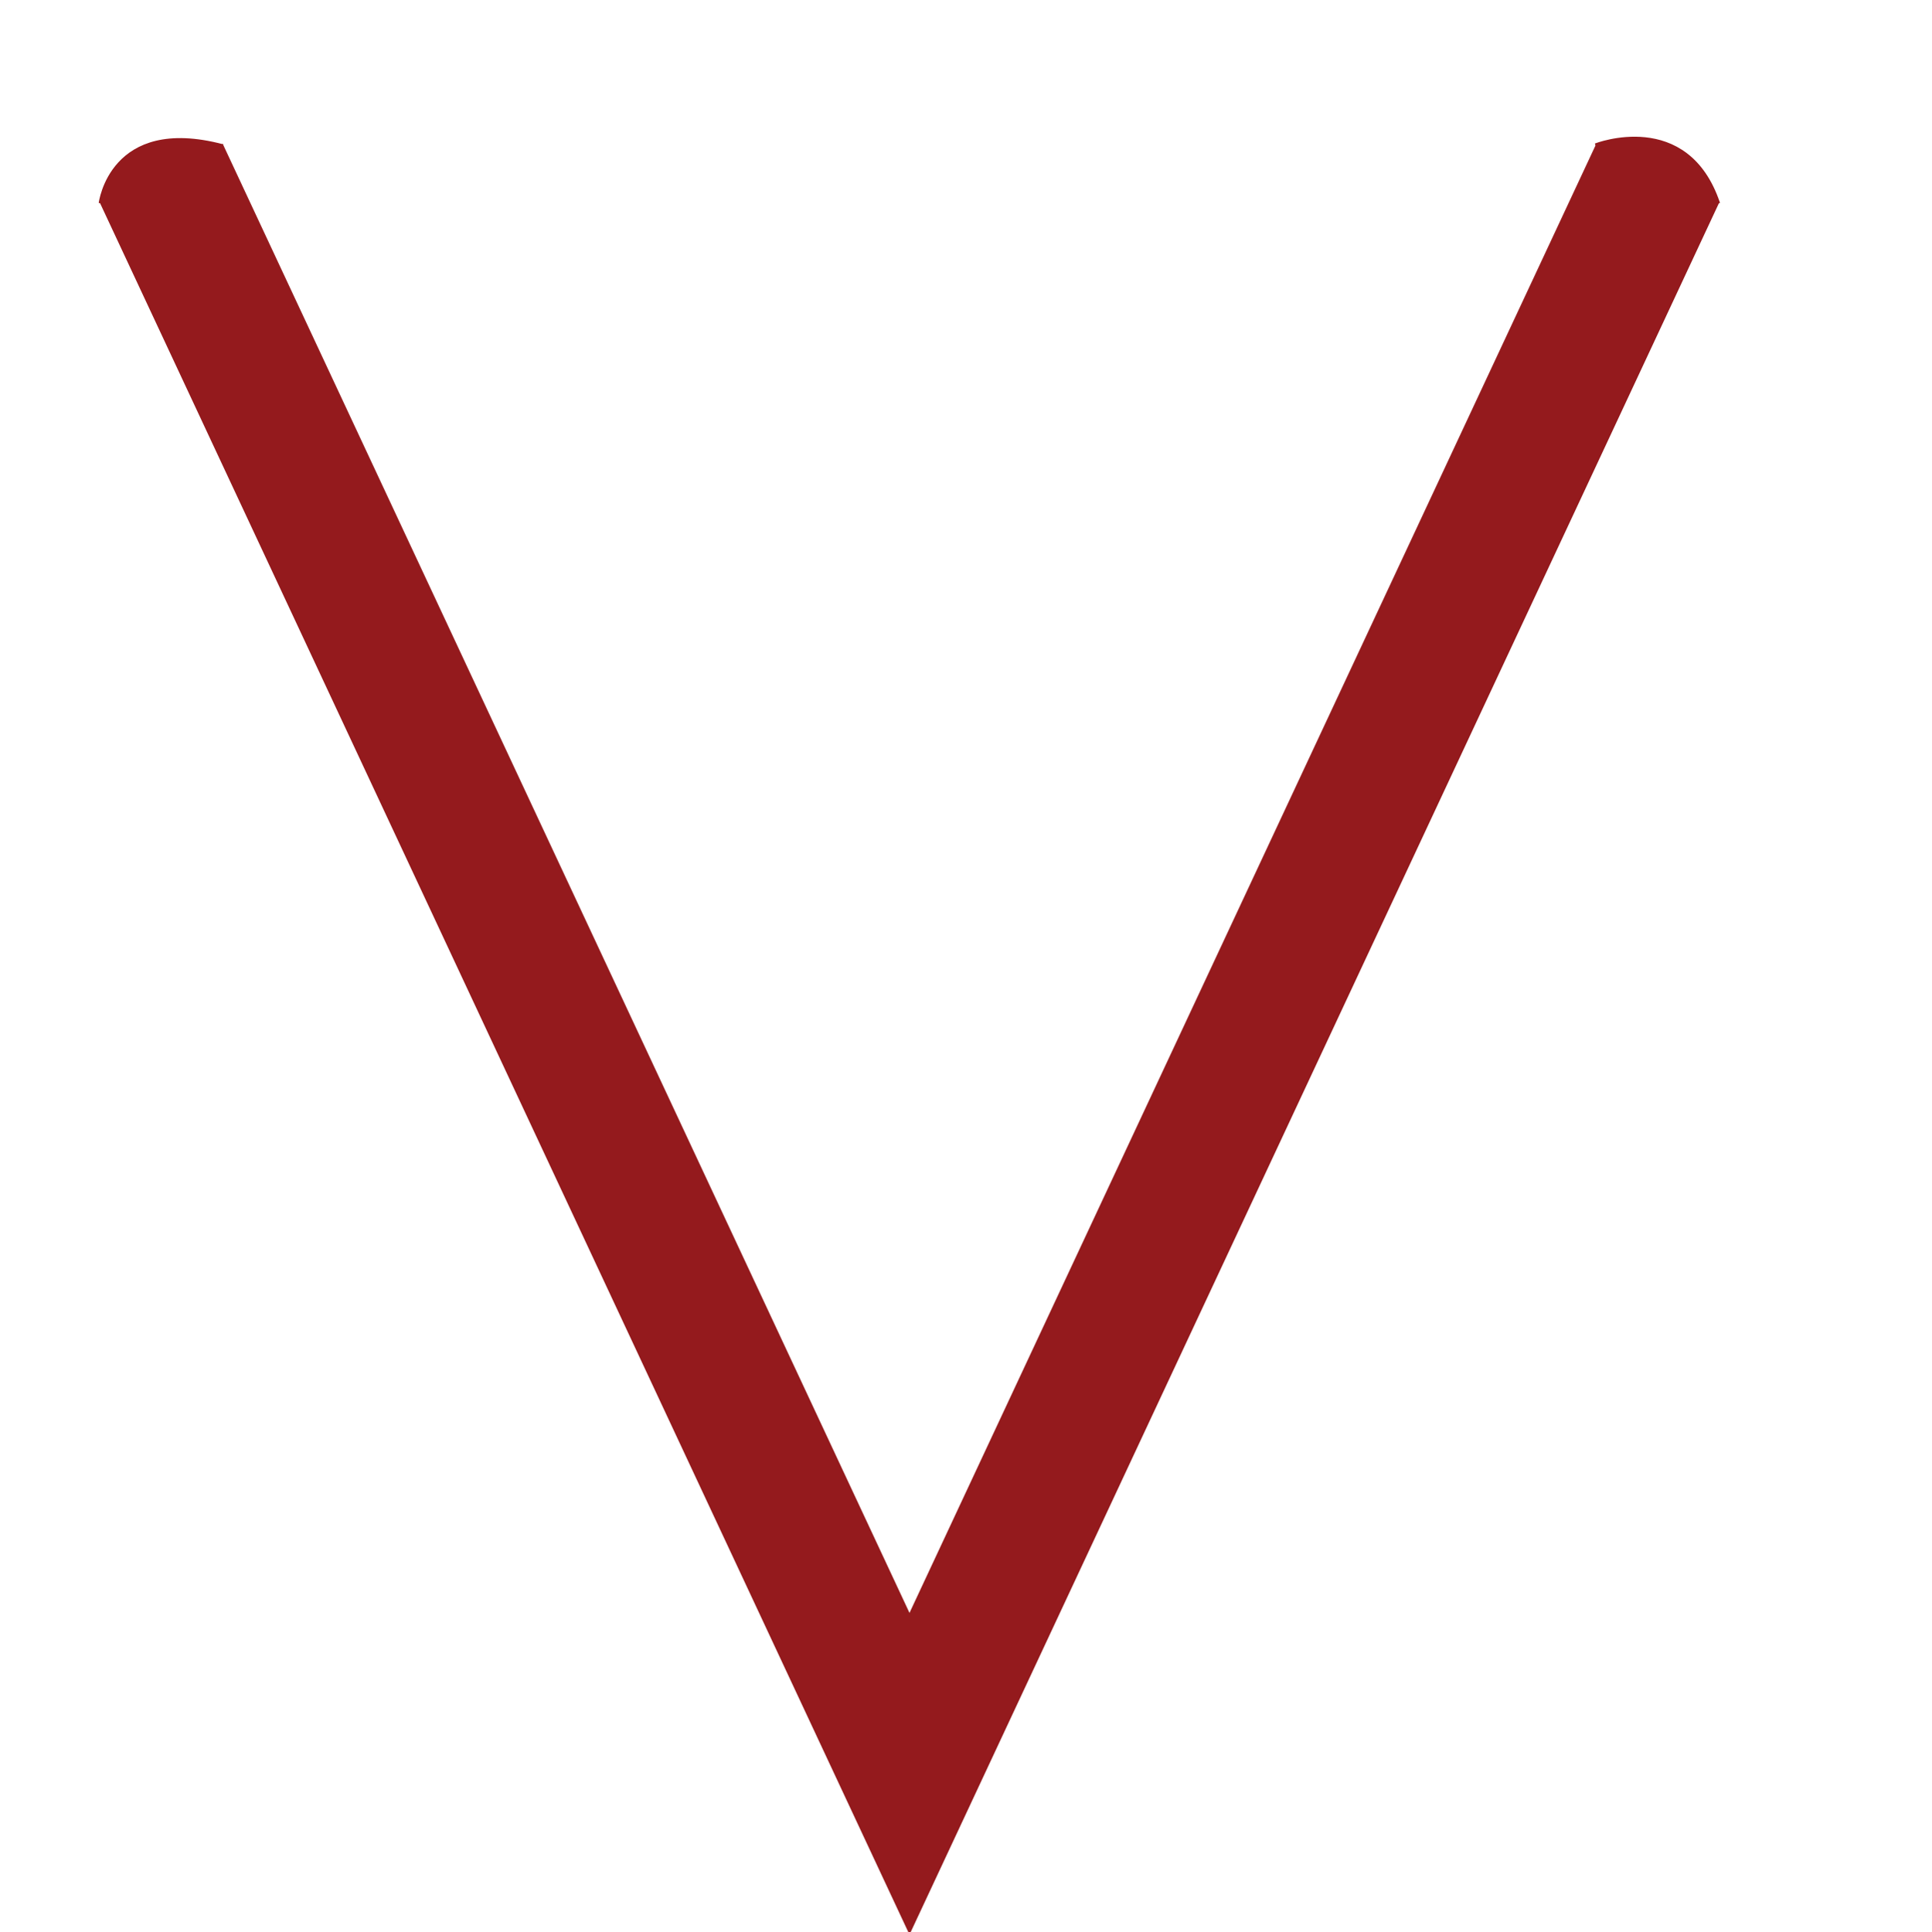
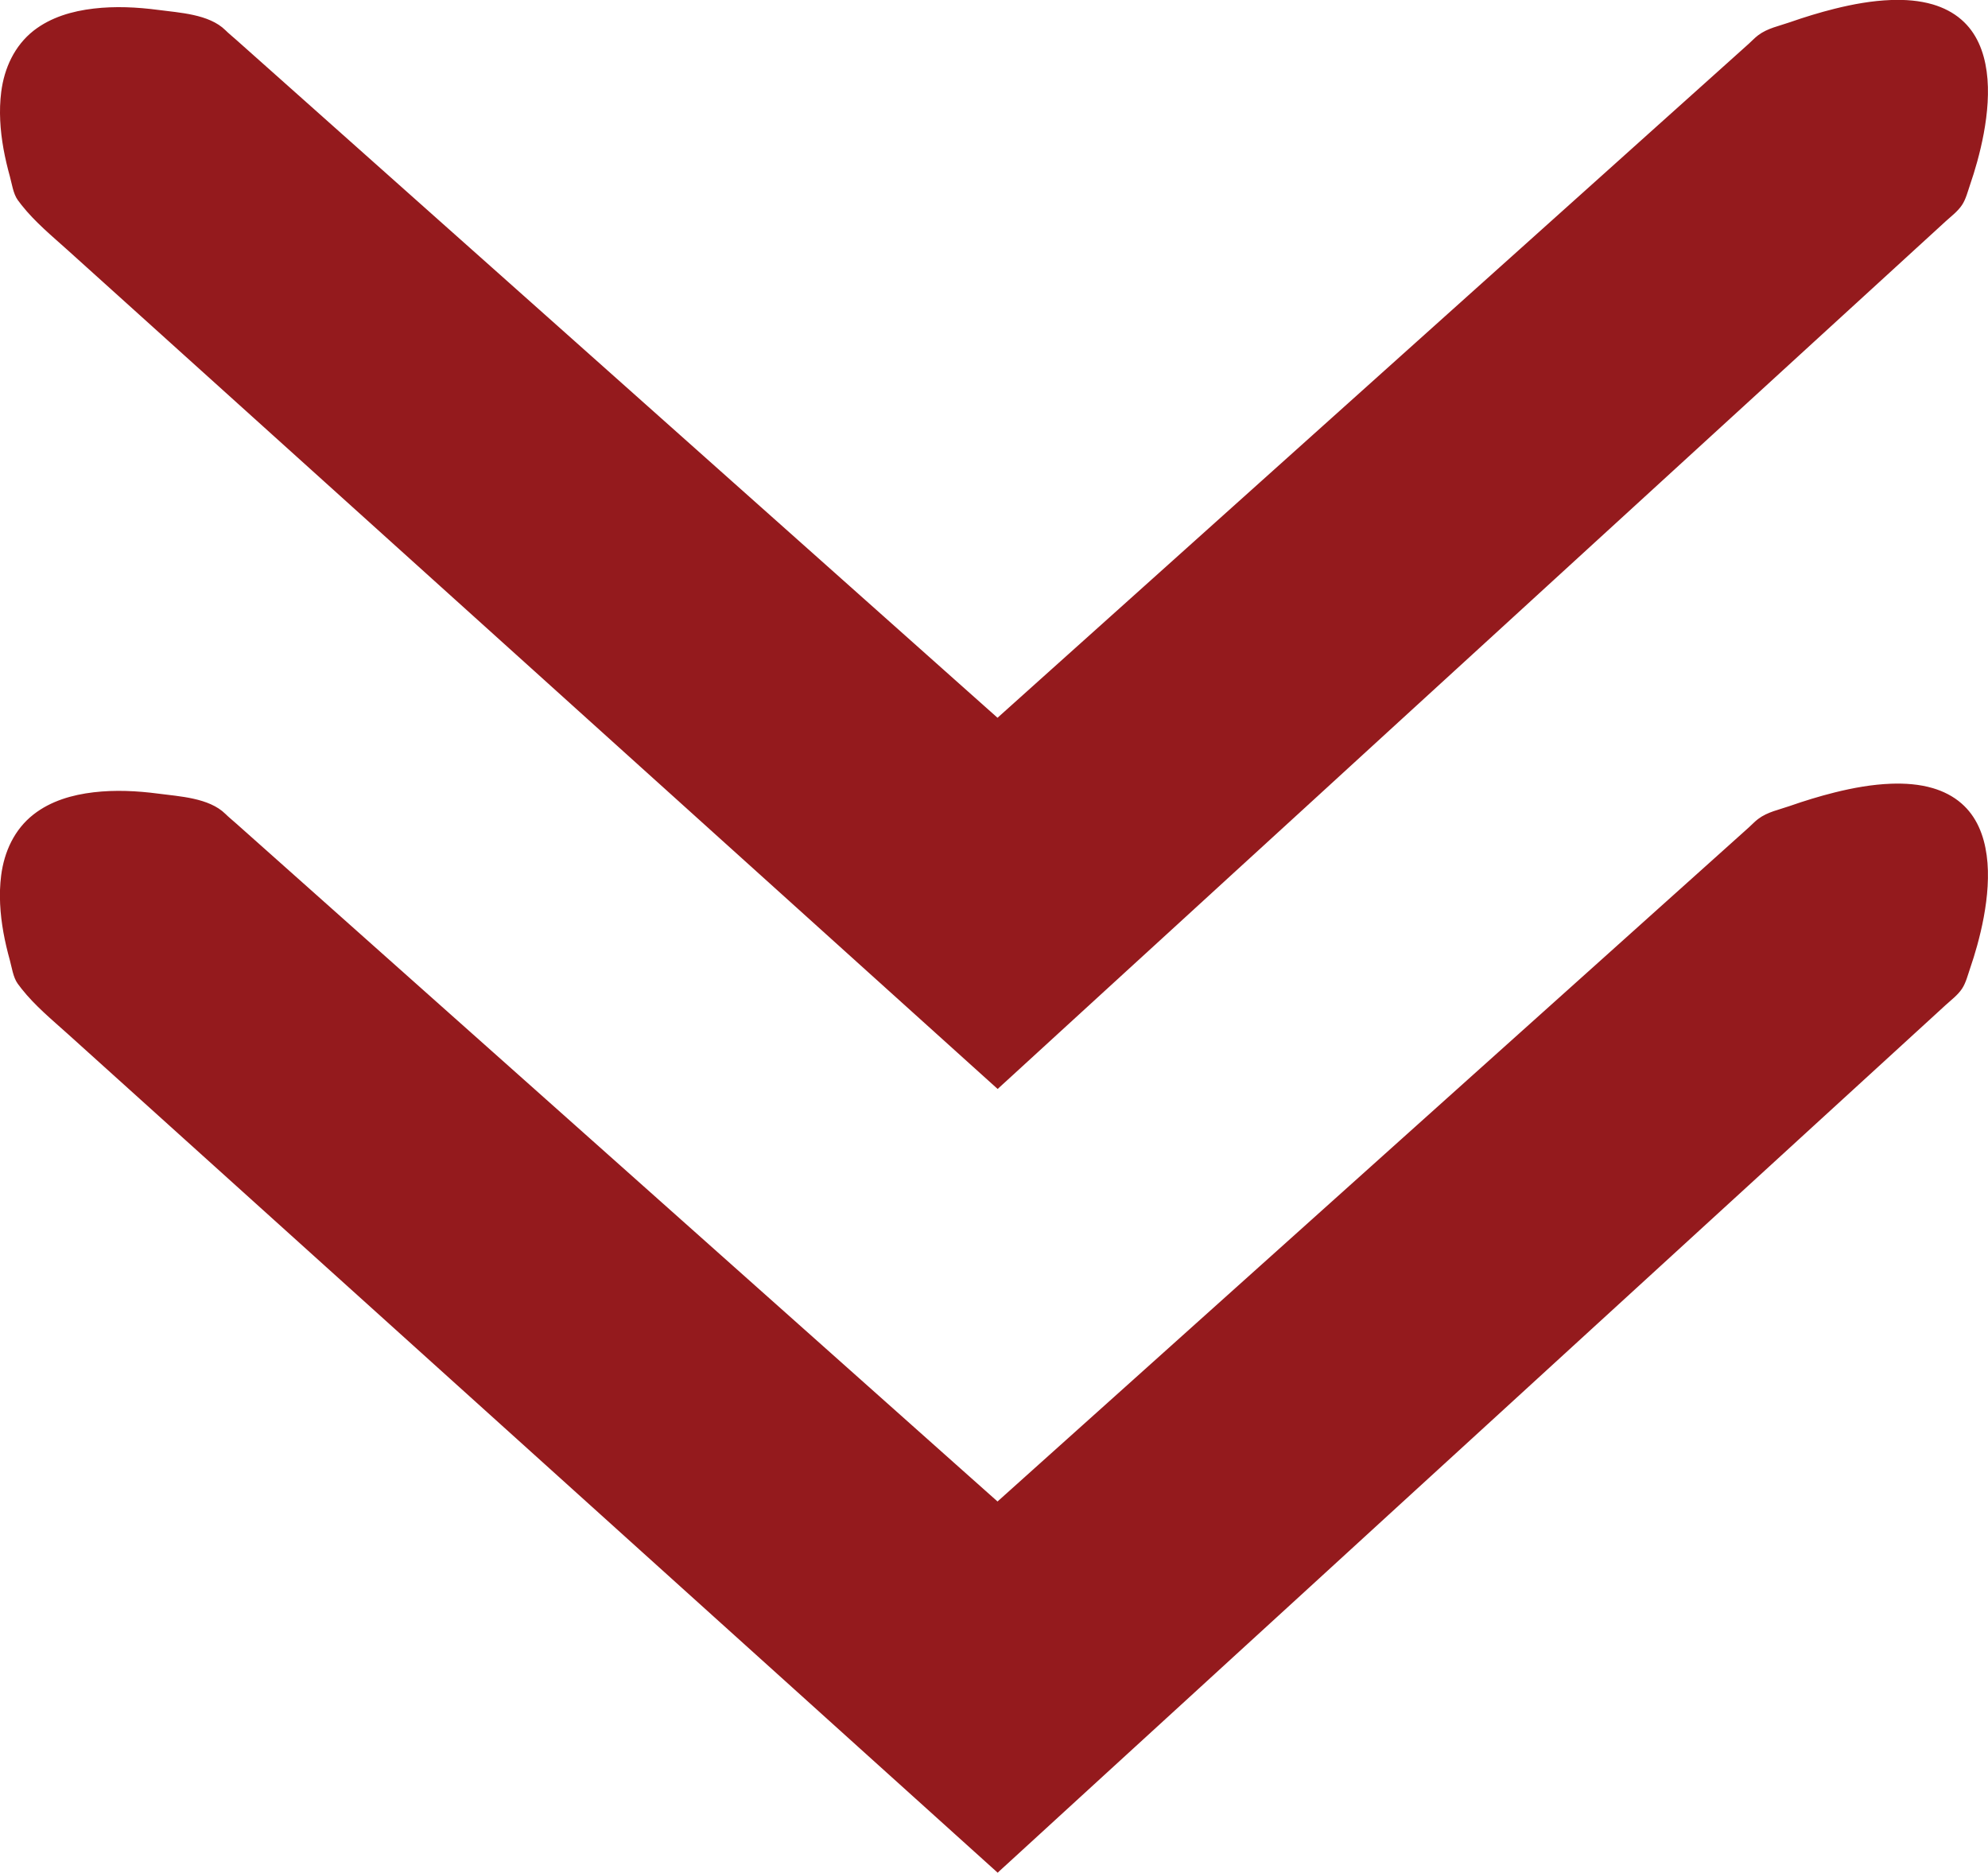
- <svg xmlns="http://www.w3.org/2000/svg" id="Layer_1" data-name="Layer 1" viewBox="0 0 566.93 566.93">
+ <svg xmlns="http://www.w3.org/2000/svg" id="Layer_2" data-name="Layer 2" viewBox="0 0 541.51 510.04">
  <defs>
    <style>
      .cls-1 {
        fill: #941a1d;
-         stroke-width: .75px;
-       }
- 
-       .cls-1, .cls-2 {
        stroke: #941a1d;
        stroke-miterlimit: 10;
      }
- 
-       .cls-2 {
-         fill: none;
-         stroke-width: 40px;
-       }
    </style>
  </defs>
-   <polyline class="cls-2" points="47.28 50.73 266.99 520.71 486.7 50.73" />
-   <path class="cls-1" d="M29.35,59.63s3.11-25.62,36.07-16.91" />
-   <path class="cls-1" d="M468.33,42.48s26.92-10.56,36.24,17.19" />
+   <path class="cls-1" d="M6.26,55.53c3.64,4.6,8.17,8.32,12.55,12.26l14.12,12.73c6.02,5.43,12.04,10.86,18.06,16.29,7.06,6.36,14.11,12.73,21.17,19.09,7.81,7.05,15.62,14.09,23.44,21.14,8.29,7.48,16.58,14.95,24.87,22.43,8.49,7.66,16.98,15.31,25.47,22.97s16.82,15.17,25.23,22.76c8.05,7.26,16.11,14.53,24.16,21.79,7.42,6.69,14.84,13.38,22.26,20.07l19.51,17.6,15.94,14.37,11.52,10.39,6.28,5.66c.3.27.61.55.91.82l.02-.02.86-.79,2.07-1.89,3.2-2.93,4.26-3.9,5.24-4.8,6.15-5.63,6.99-6.4c2.58-2.36,5.17-4.73,7.75-7.09,2.81-2.57,5.63-5.15,8.44-7.72l9.05-8.28,9.59-8.78c3.35-3.07,6.7-6.13,10.06-9.2s6.96-6.37,10.45-9.56l10.76-9.85c3.67-3.36,7.33-6.71,11-10.07s7.45-6.81,11.17-10.22l11.26-10.3,11.28-10.32,11.22-10.27c3.7-3.38,7.4-6.77,11.09-10.15l10.89-9.96c3.54-3.24,7.07-6.47,10.61-9.71l10.26-9.39c3.28-3,6.55-6,9.83-8.99l9.33-8.54c2.92-2.67,5.83-5.34,8.75-8.01l8.1-7.41c2.46-2.25,4.92-4.5,7.38-6.75l6.58-6.02,5.7-5.22,4.76-4.35,3.73-3.42c1.53-1.4,3.33-2.73,4.45-4.43.98-1.48,1.5-3.55,2.08-5.25.72-2.08,1.37-4.19,1.96-6.32.7-2.54,1.31-5.11,1.79-7.7.51-2.77.89-5.57,1.05-8.38s.12-5.59-.26-8.35c-.36-2.62-1.02-5.22-2.13-7.62s-2.62-4.48-4.58-6.18c-2.19-1.91-4.82-3.22-7.59-4.04-3.61-1.06-7.43-1.32-11.18-1.19-5.18.19-10.31,1.12-15.33,2.37-4.12,1.03-8.18,2.28-12.19,3.68-2.86,1-6,1.59-8.46,3.46-.89.67-1.66,1.52-2.5,2.27l-3.12,2.8-9.05,8.12c-4.1,3.68-8.2,7.36-12.3,11.03-4.98,4.47-9.96,8.94-14.94,13.41-5.66,5.08-11.32,10.15-16.98,15.23-6.14,5.5-12.27,11.01-18.41,16.51s-12.82,11.5-19.23,17.25-12.96,11.63-19.45,17.45-12.7,11.4-19.05,17.09c-6.02,5.4-12.04,10.8-18.06,16.2-5.48,4.92-10.97,9.84-16.45,14.76-4.75,4.26-9.49,8.52-14.24,12.77-3.81,3.41-7.61,6.83-11.42,10.24l-7.99,7.17-3.96,3.55-.32.29s-.04-.03-.04-.03c-1.04-.92-2.07-1.84-3.11-2.77l-7.62-6.78-11.45-10.2-14.61-13.01-17.09-15.22c-6.3-5.61-12.6-11.21-18.89-16.82l-20.02-17.83-20.47-18.23c-6.75-6.01-13.5-12.02-20.25-18.03s-12.9-11.48-19.35-17.22c-5.92-5.27-11.85-10.55-17.77-15.82l-15.51-13.81-12.58-11.2-8.98-7.99c-.97-.86-2-1.69-2.92-2.6-4.31-4.26-12.27-4.63-17.99-5.39-5.78-.76-11.68-1.05-17.49-.37s-11.51,2.33-16.11,5.91C4.37,12.76,1.64,18.74.83,25.09c-.65,5.1-.29,10.29.61,15.34.46,2.55,1.06,5.07,1.75,7.56.52,1.89.89,4.6,2.06,6.21.33.45.67.9,1.01,1.33Z" />
+   <path class="cls-1" d="M6.26,268.97c3.64,4.6,8.17,8.32,12.55,12.26l14.12,12.73c6.02,5.43,12.04,10.86,18.06,16.29,7.06,6.36,14.11,12.73,21.17,19.09,7.81,7.05,15.62,14.09,23.44,21.14l24.87,22.43c8.49,7.66,16.98,15.31,25.47,22.97,8.41,7.59,16.82,15.17,25.23,22.76,8.05,7.26,16.11,14.53,24.16,21.79l22.26,20.07c6.5,5.87,13.01,11.73,19.51,17.6,5.31,4.79,10.62,9.58,15.94,14.37,3.84,3.46,7.68,6.93,11.52,10.39l6.28,5.66c.3.27.61.55.91.82l.02-.02.86-.79,2.07-1.89,3.2-2.93,4.26-3.9,5.24-4.8c2.05-1.88,4.1-3.75,6.15-5.63l6.99-6.4,7.75-7.09c2.81-2.57,5.63-5.15,8.44-7.72,3.02-2.76,6.03-5.52,9.05-8.28l9.59-8.78c3.35-3.07,6.7-6.13,10.06-9.2,3.48-3.19,6.96-6.37,10.45-9.56,3.59-3.28,7.17-6.56,10.76-9.85,3.67-3.36,7.33-6.71,11-10.07s7.45-6.81,11.17-10.22,7.51-6.87,11.26-10.3,7.52-6.88,11.28-10.32l11.22-10.27c3.7-3.38,7.4-6.77,11.09-10.15s7.26-6.64,10.89-9.96c3.54-3.24,7.07-6.47,10.61-9.71l10.26-9.39c3.28-3,6.55-6,9.83-8.99s6.22-5.69,9.33-8.54l8.75-8.01,8.1-7.41c2.46-2.25,4.92-4.5,7.38-6.75l6.58-6.02,5.7-5.22,4.76-4.35,3.73-3.42c1.53-1.4,3.33-2.73,4.45-4.43.98-1.48,1.5-3.55,2.08-5.25.72-2.08,1.37-4.19,1.96-6.32.7-2.54,1.31-5.11,1.79-7.7.51-2.77.89-5.57,1.05-8.38s.12-5.59-.26-8.35c-.36-2.62-1.02-5.22-2.13-7.62s-2.62-4.48-4.58-6.18c-2.19-1.91-4.82-3.22-7.59-4.04-3.61-1.06-7.43-1.32-11.18-1.19-5.18.19-10.31,1.12-15.33,2.37-4.12,1.03-8.18,2.28-12.19,3.68-2.86,1-6,1.59-8.46,3.46-.89.67-1.66,1.52-2.5,2.27l-3.12,2.8-9.05,8.12c-4.1,3.68-8.2,7.36-12.3,11.03-4.98,4.47-9.96,8.94-14.94,13.41-5.66,5.08-11.32,10.15-16.98,15.23-6.14,5.5-12.27,11.01-18.41,16.51s-12.82,11.5-19.23,17.25c-6.48,5.82-12.96,11.63-19.45,17.45-6.35,5.7-12.7,11.4-19.05,17.09l-18.06,16.2c-5.48,4.92-10.97,9.84-16.45,14.76-4.75,4.26-9.49,8.52-14.24,12.77-3.81,3.41-7.61,6.83-11.42,10.24l-7.99,7.17-3.96,3.55-.32.29s-.04-.03-.04-.03c-1.04-.92-2.07-1.84-3.11-2.77-2.54-2.26-5.08-4.52-7.62-6.78l-11.45-10.2-14.61-13.01c-5.7-5.07-11.39-10.14-17.09-15.22-6.3-5.61-12.6-11.21-18.89-16.82-6.67-5.94-13.35-11.88-20.02-17.83s-13.65-12.15-20.47-18.23-13.5-12.02-20.25-18.03-12.9-11.48-19.35-17.22c-5.92-5.27-11.85-10.55-17.77-15.82l-15.51-13.81-12.58-11.2-8.98-7.99c-.97-.86-2-1.69-2.92-2.6-4.31-4.26-12.27-4.63-17.99-5.39-5.78-.76-11.68-1.05-17.49-.37s-11.51,2.33-16.11,5.91c-5.13,3.99-7.85,9.97-8.66,16.32-.65,5.1-.29,10.29.61,15.34.46,2.55,1.06,5.07,1.75,7.56.52,1.89.89,4.6,2.06,6.21.33.45.67.9,1.01,1.33Z" />
</svg>
